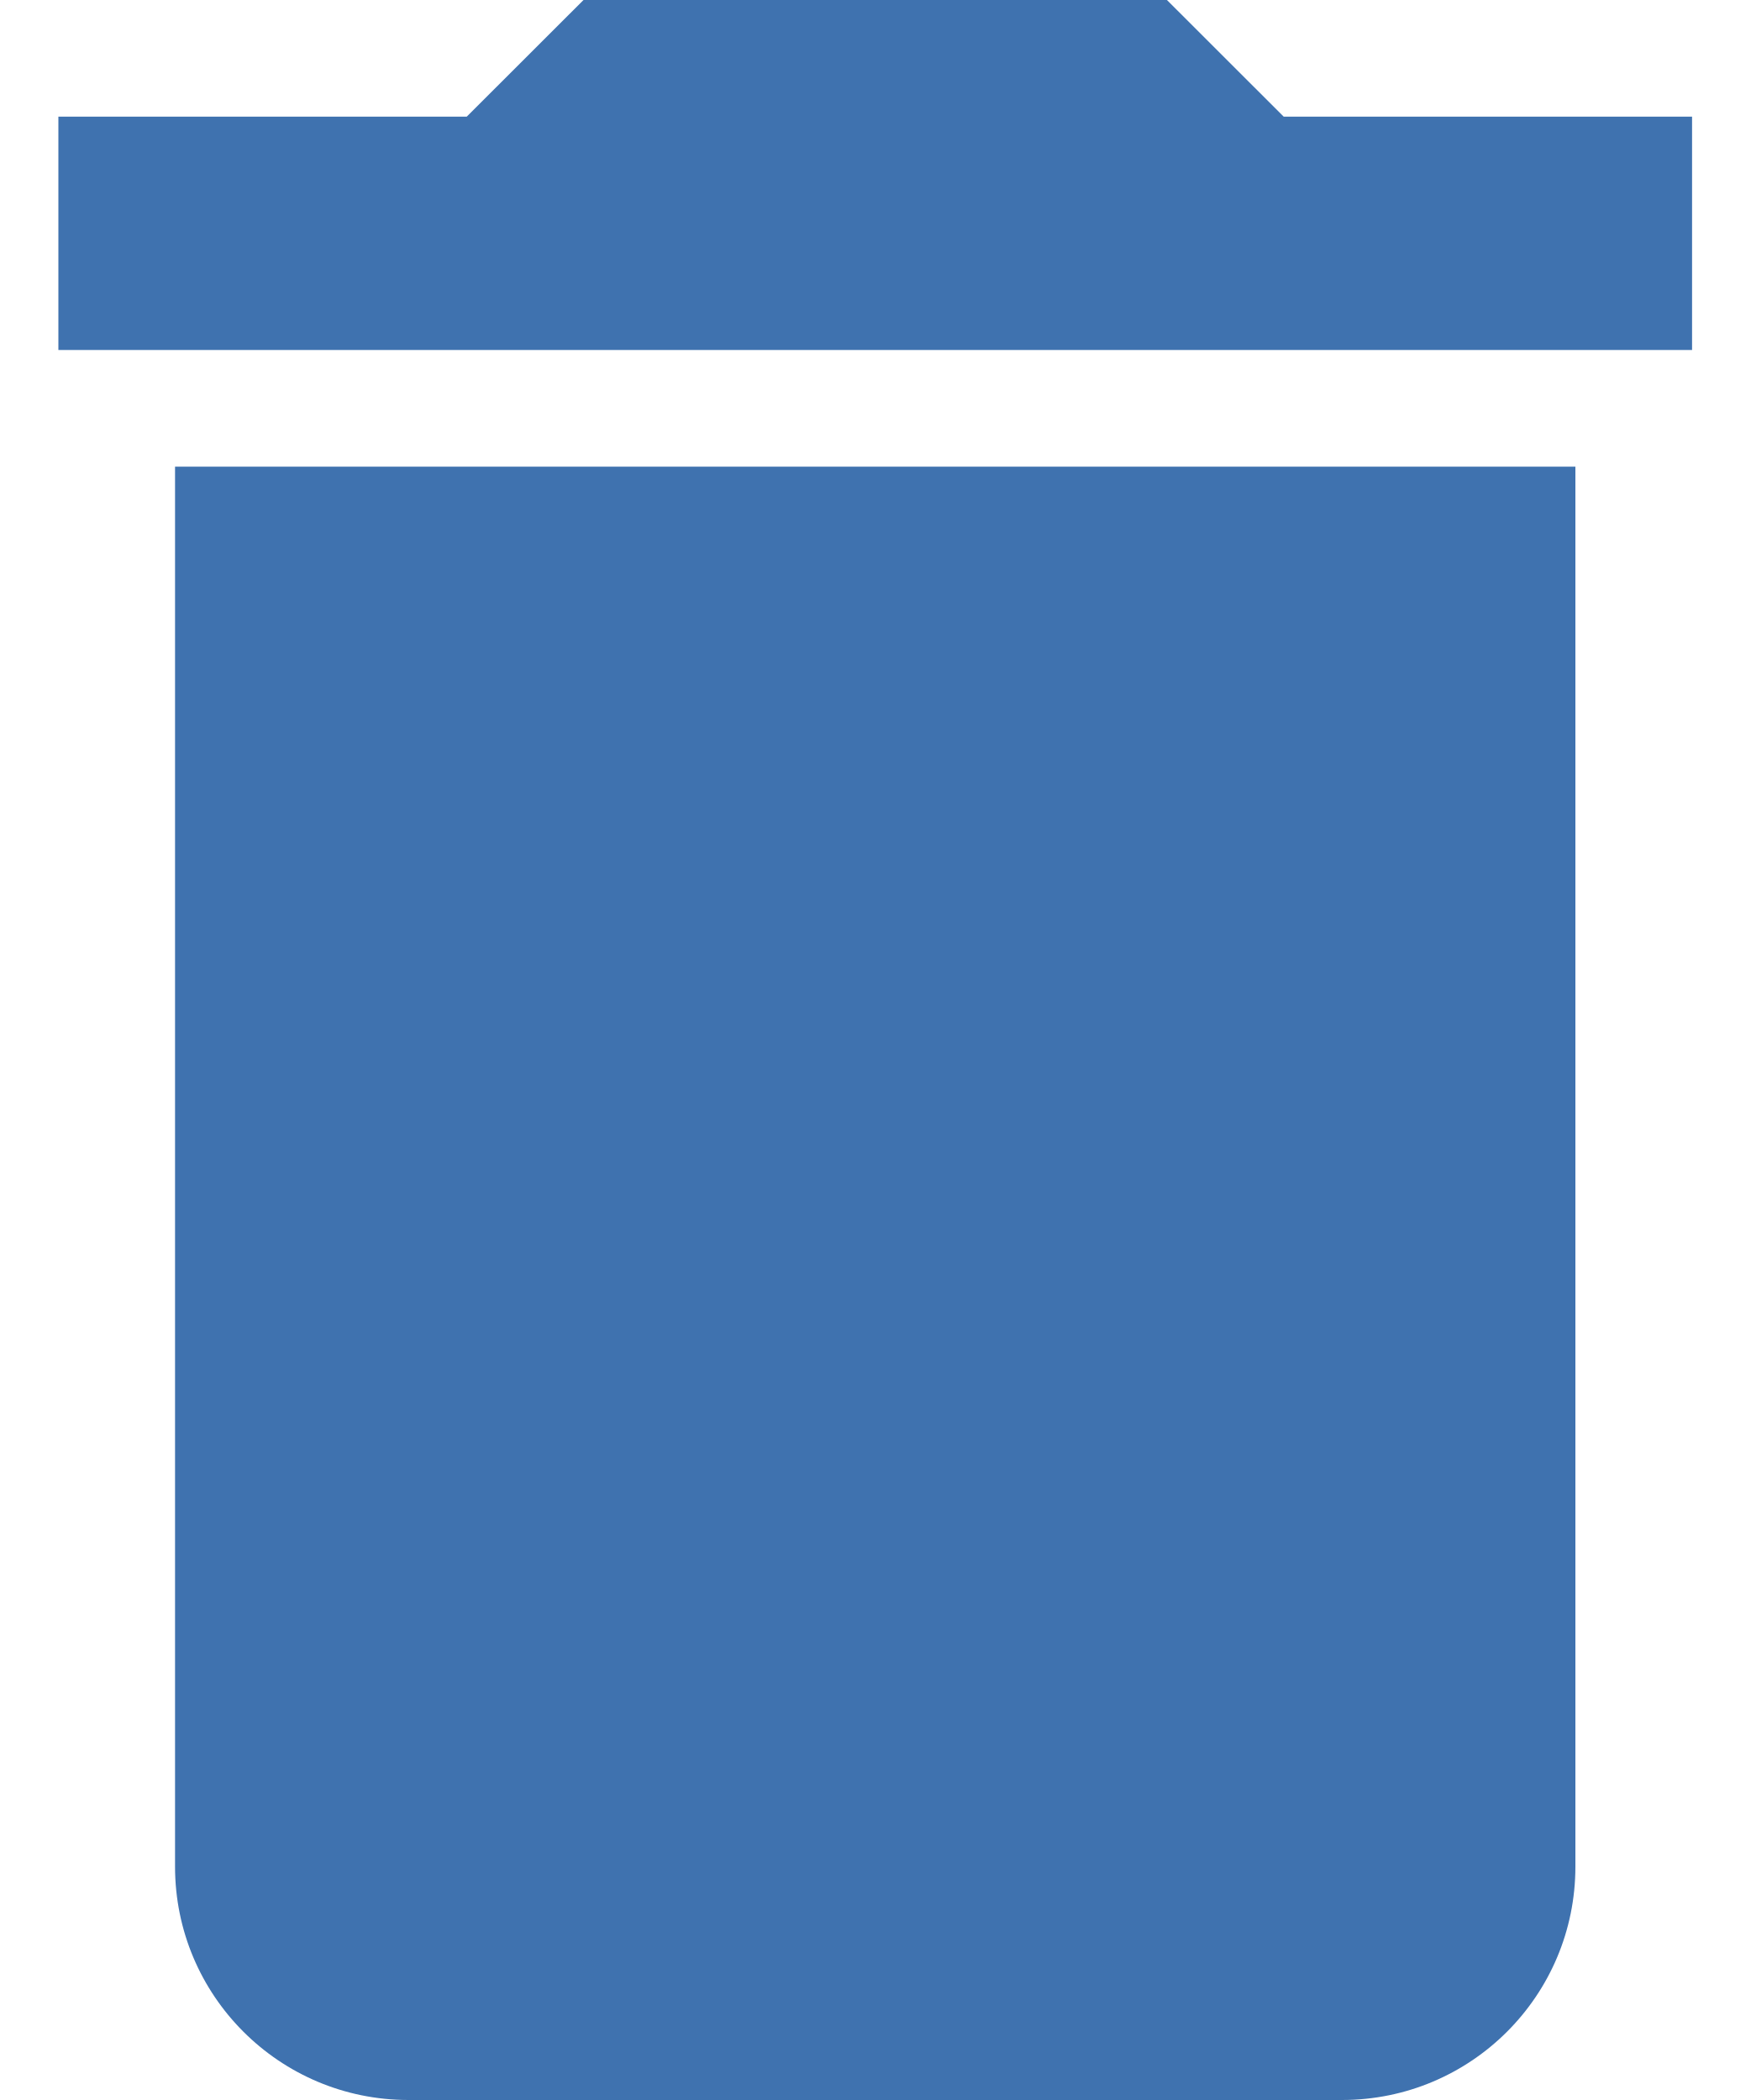
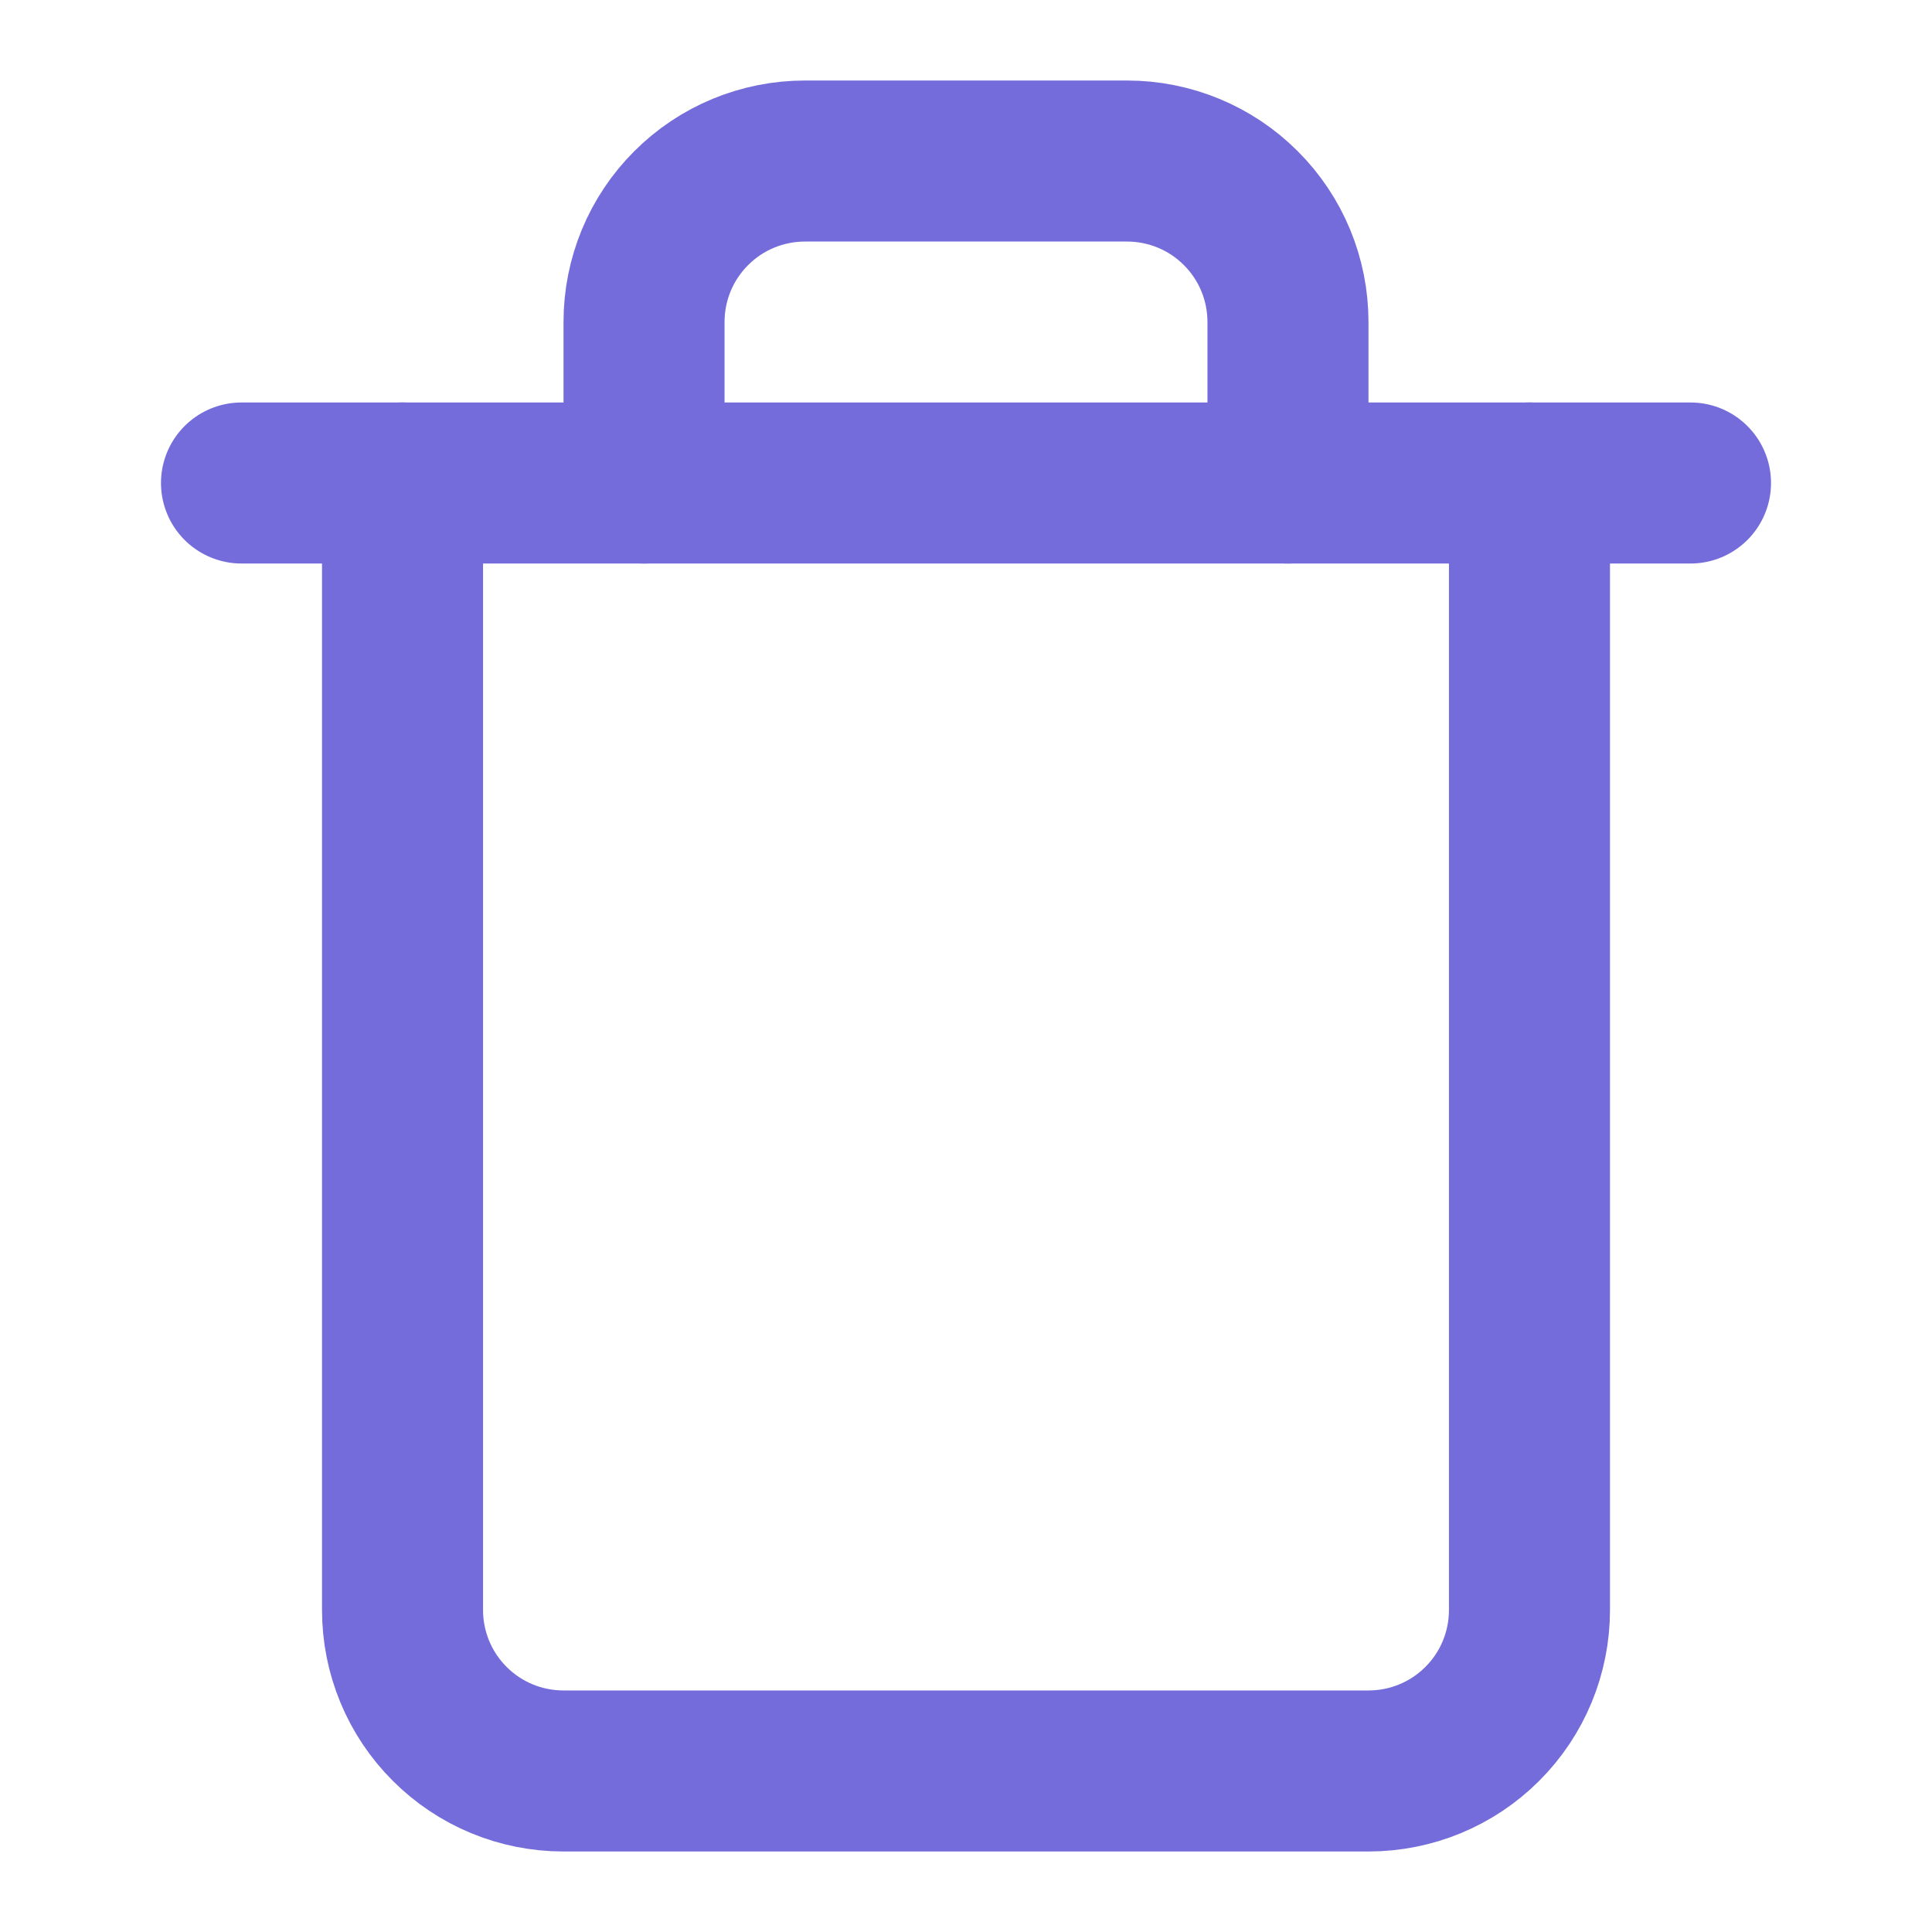
- <svg xmlns="http://www.w3.org/2000/svg" width="20" height="24" viewBox="0 0 20 24" fill="none">
-   <path d="M2 21.333C2 22.807 3.193 24 4.667 24H15.333C16.807 24 18 22.807 18 21.333V5.333H2V21.333Z" fill="#3F72AF" />
-   <path d="M14.667 1.333L13.333 0H6.667L5.333 1.333H0.667V4H19.333V1.333H14.667Z" fill="#3F72AF" />
+ <svg xmlns="http://www.w3.org/2000/svg" width="20" height="20" viewBox="0 0 20 20" fill="none">
+   <g id="icon/bin">
+     <path id="Vector" d="M2.5 5H4.167H17.5" stroke="#746CDA" stroke-width="1.667" stroke-linecap="round" stroke-linejoin="round" />
+     <path id="Vector_2" d="M15.833 5V16.667C15.833 17.109 15.658 17.533 15.345 17.845C15.033 18.158 14.609 18.333 14.167 18.333H5.833C5.391 18.333 4.967 18.158 4.655 17.845C4.342 17.533 4.167 17.109 4.167 16.667V5M6.667 5V3.333C6.667 2.891 6.842 2.467 7.155 2.155C7.467 1.842 7.891 1.667 8.333 1.667H11.667C12.109 1.667 12.533 1.842 12.845 2.155C13.158 2.467 13.333 2.891 13.333 3.333V5" stroke="#746CDA" stroke-width="1.667" stroke-linecap="round" stroke-linejoin="round" />
+   </g>
</svg>
